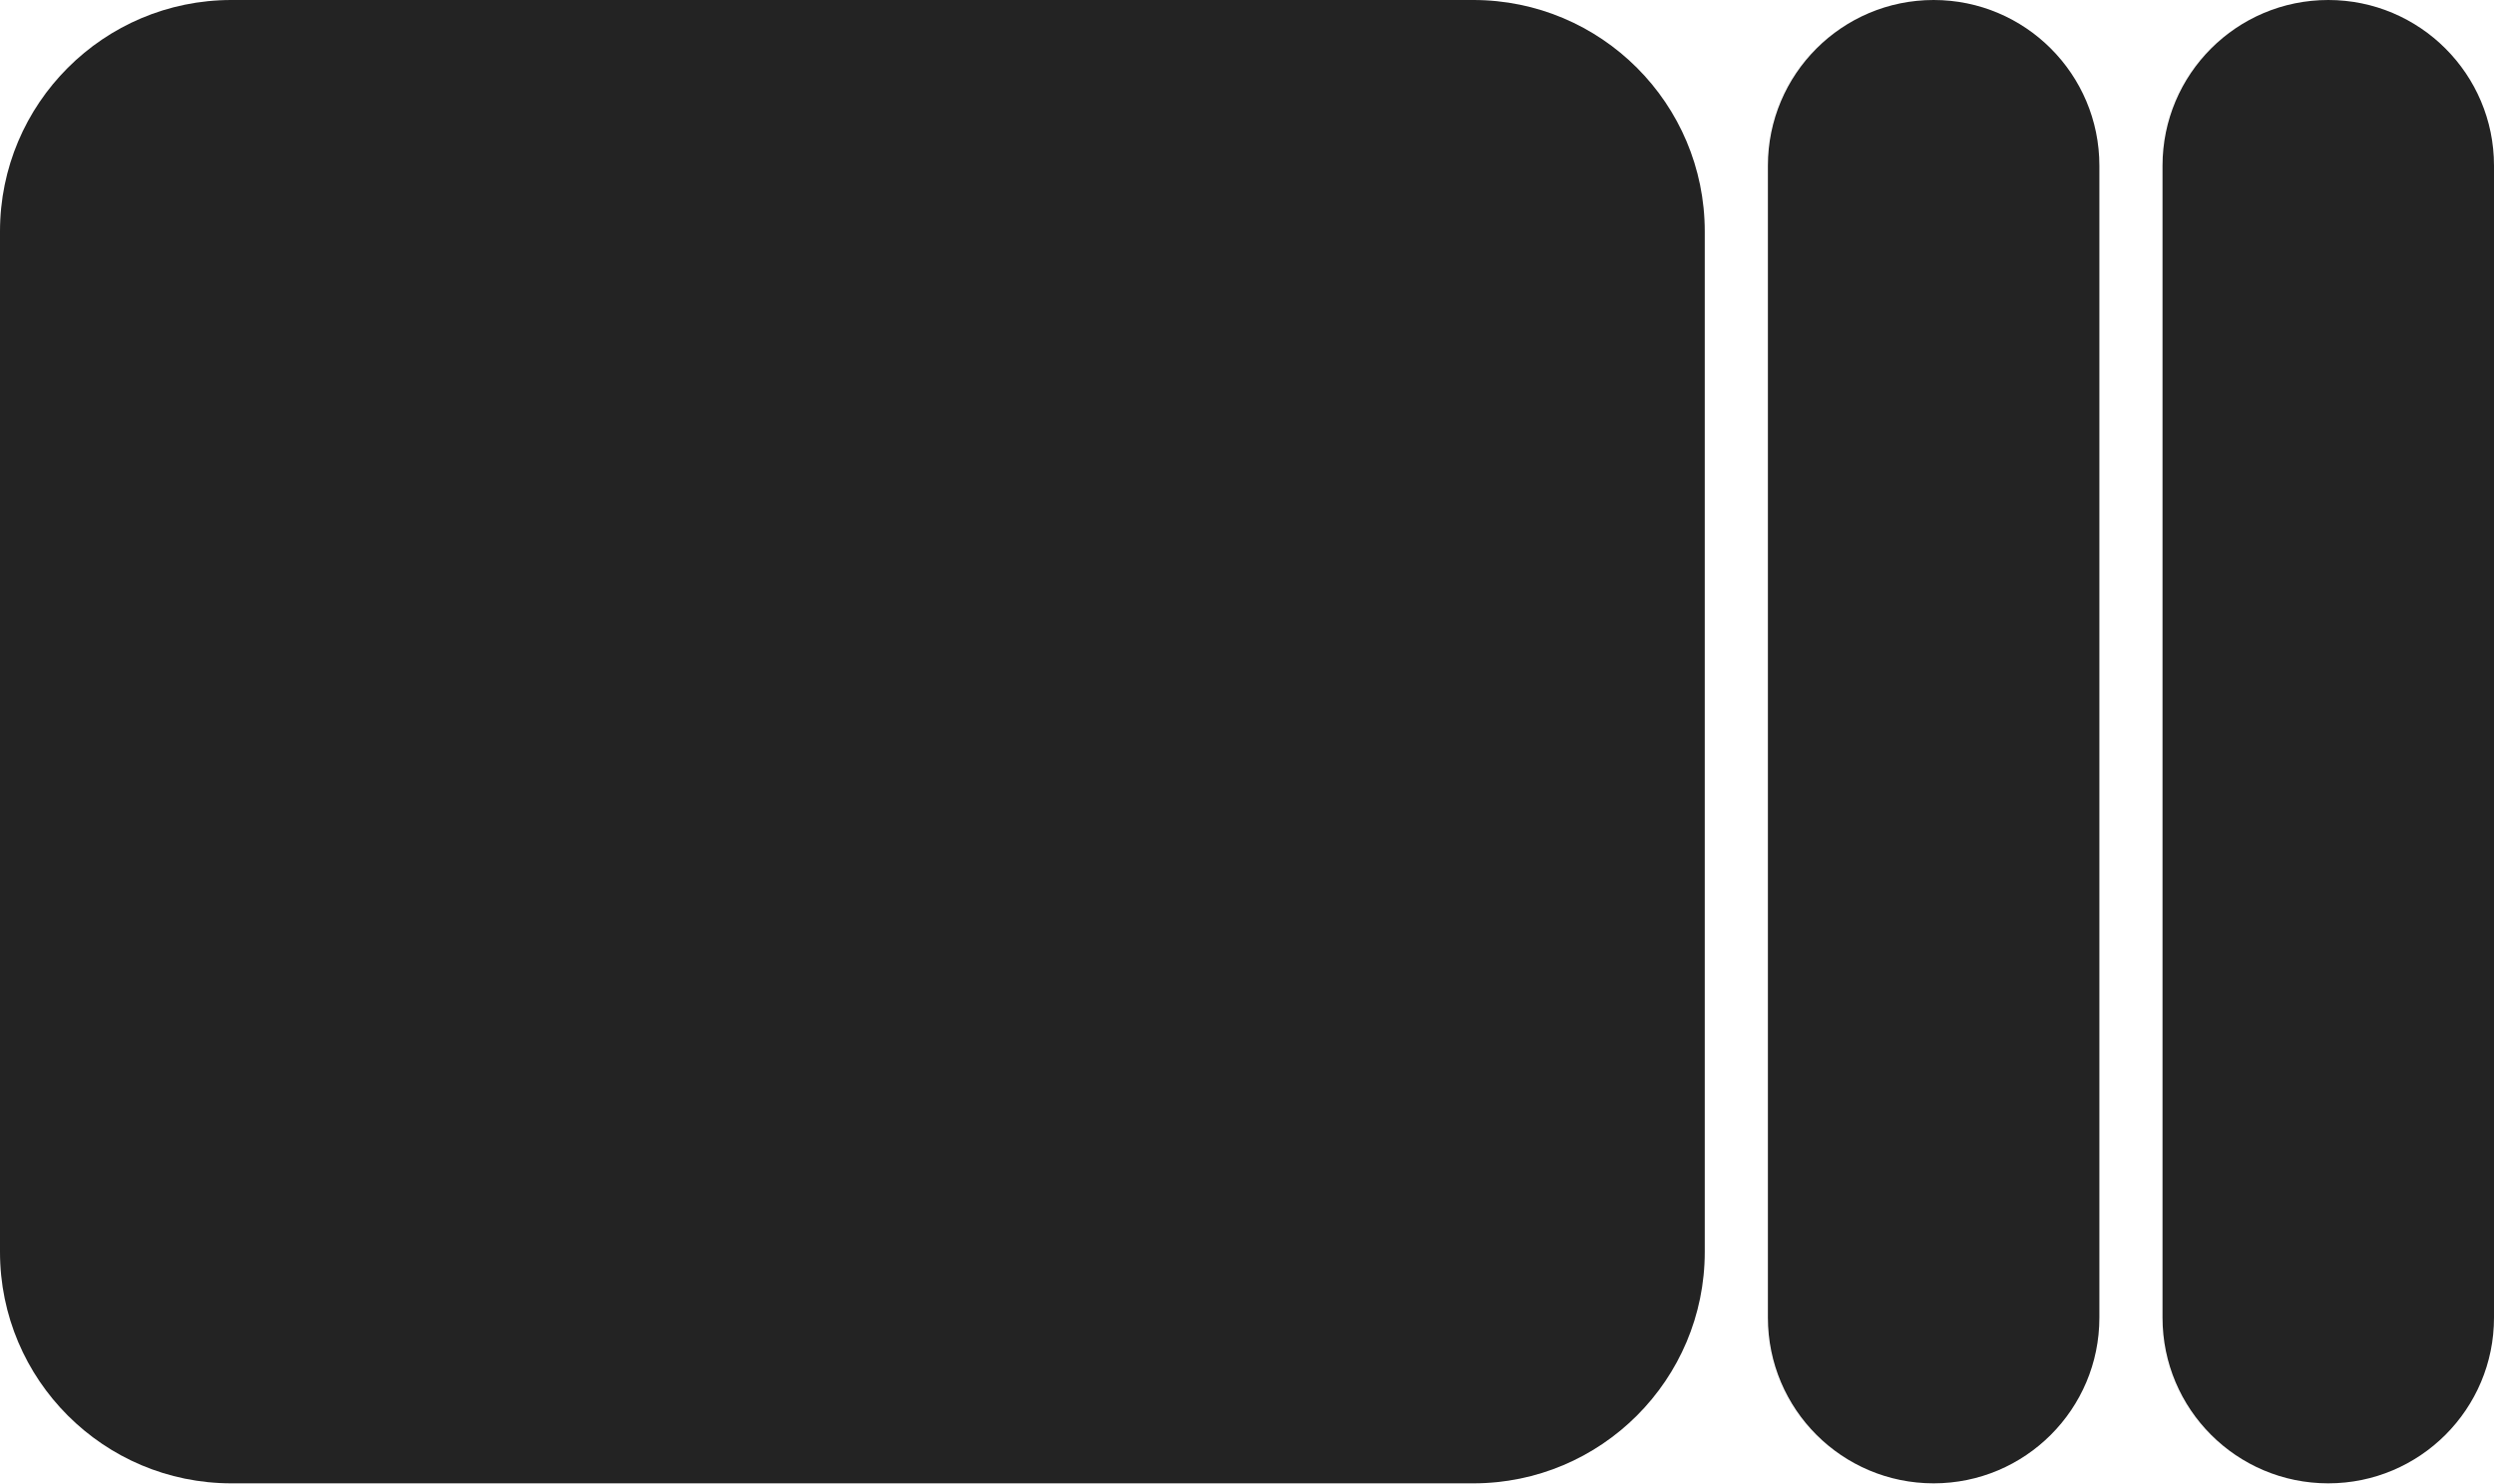
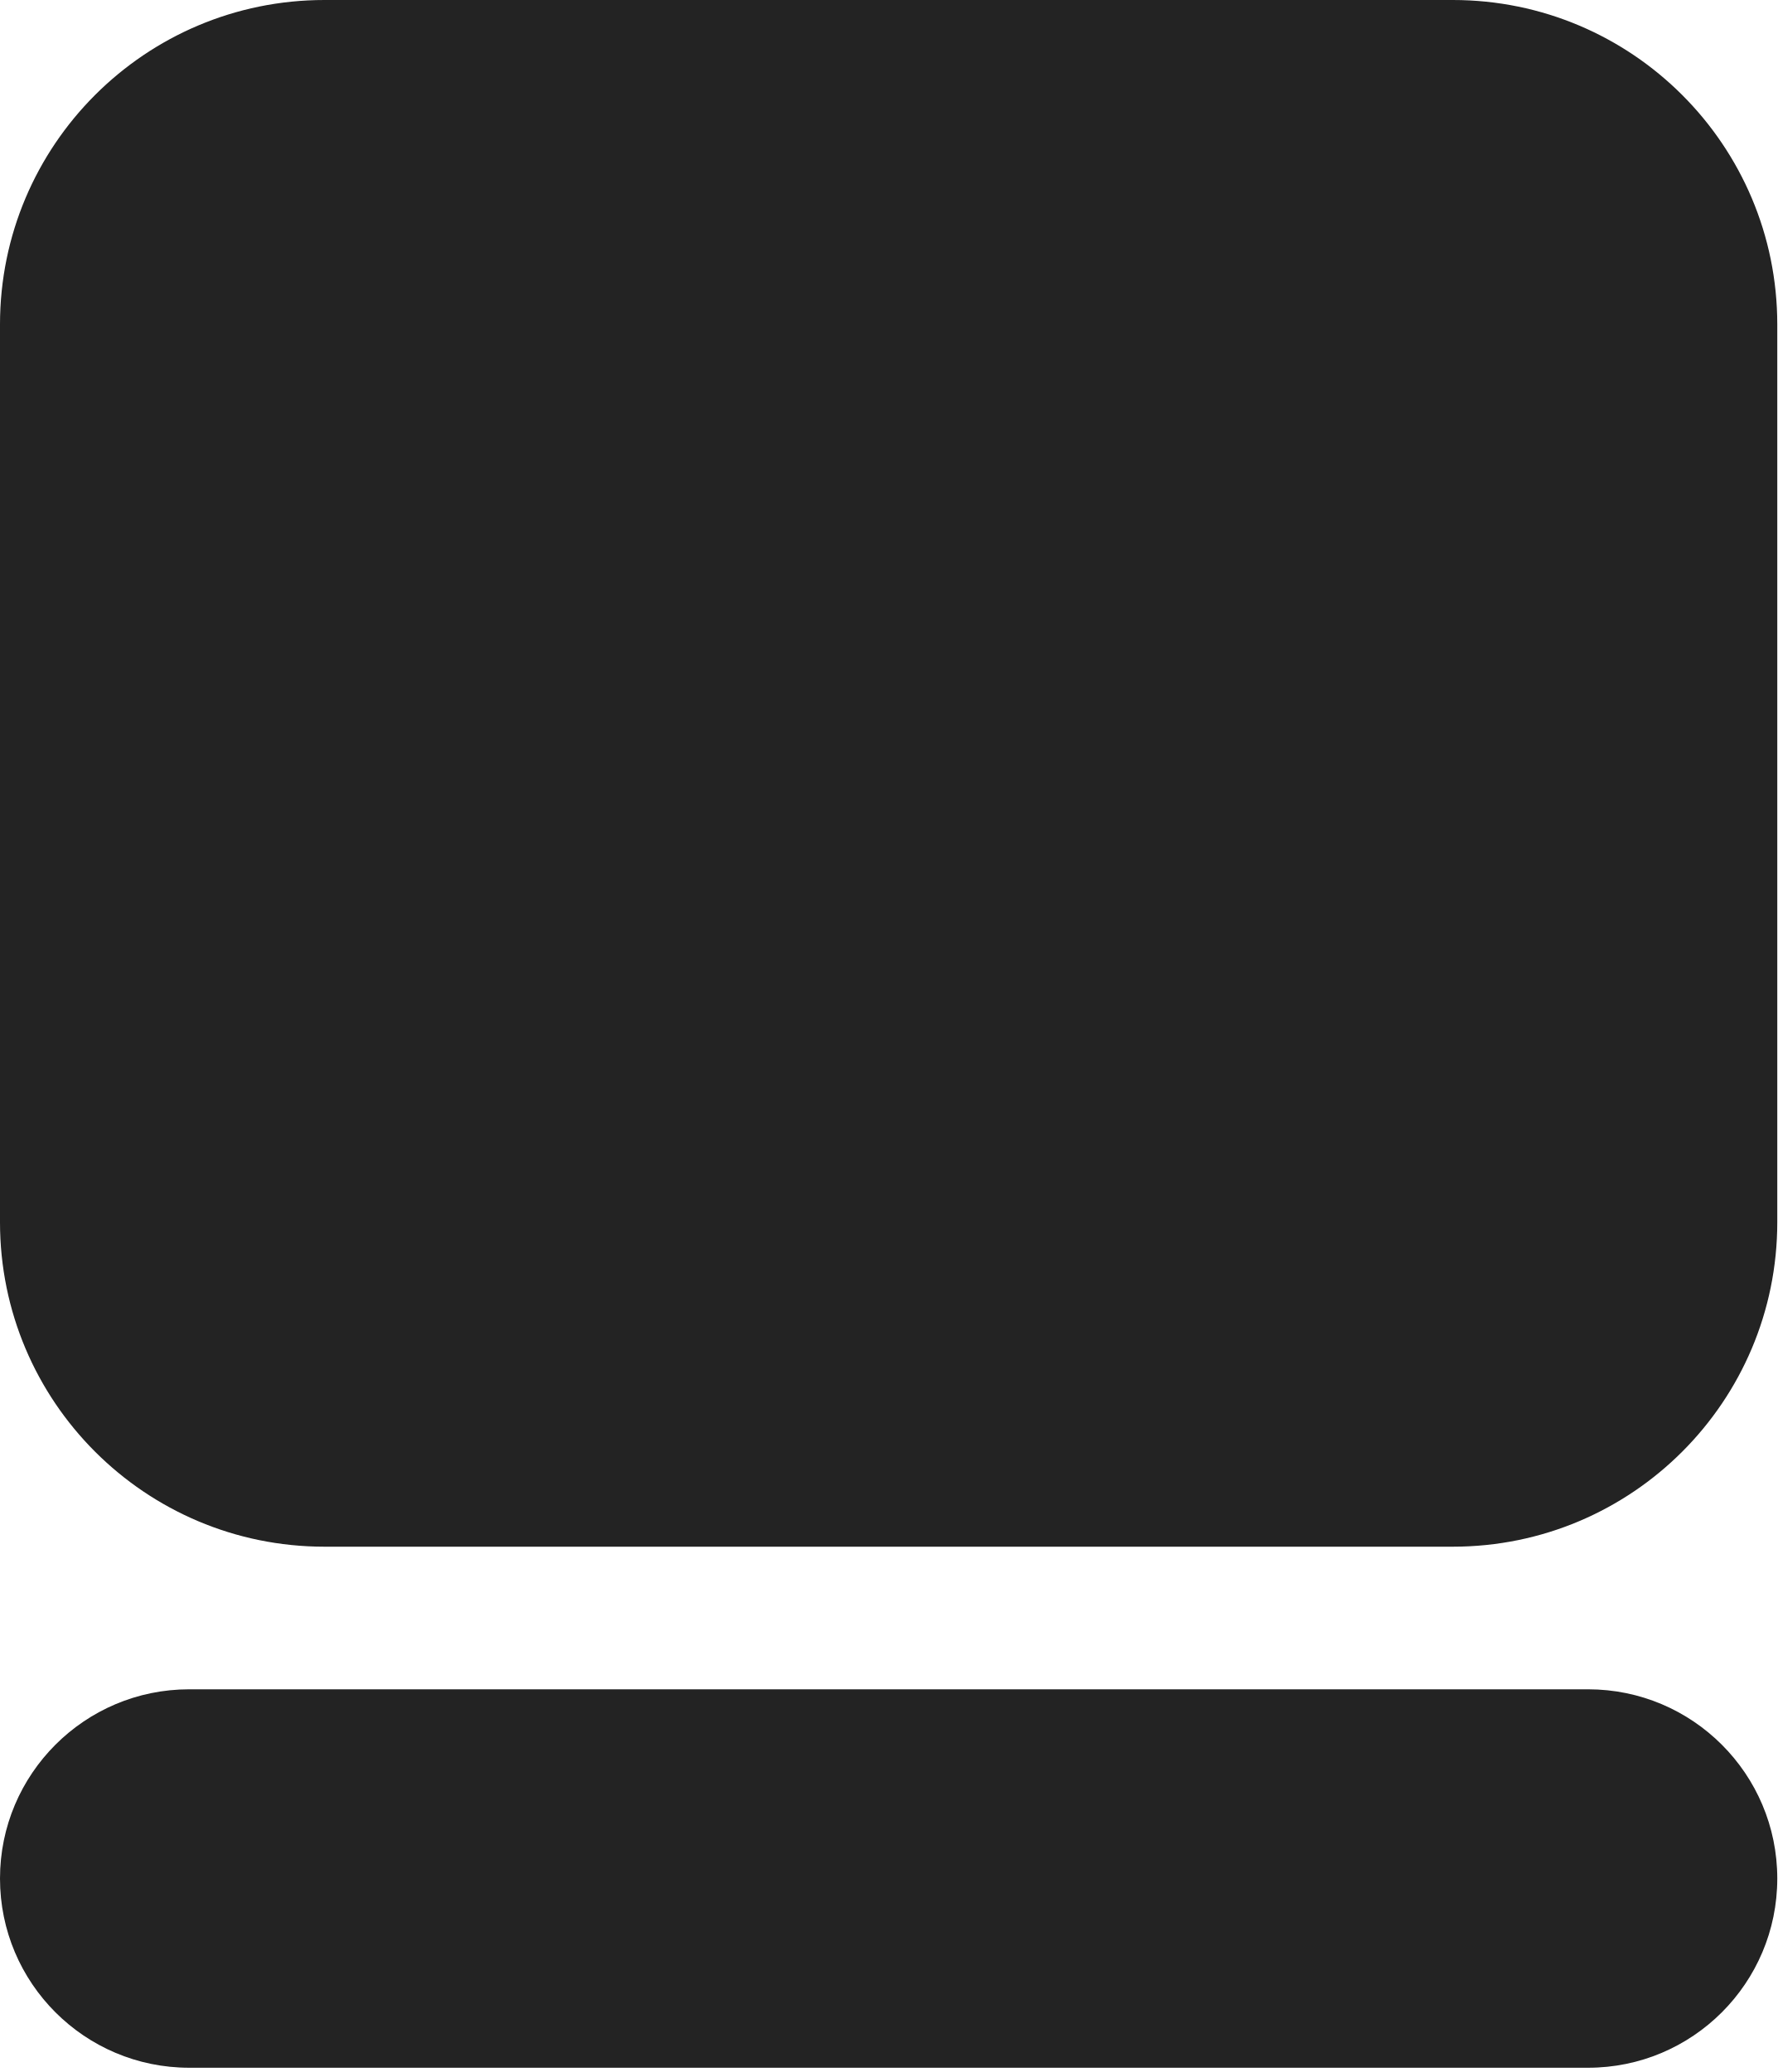
- <svg xmlns="http://www.w3.org/2000/svg" width="474" height="282" viewBox="0 0 474 282" fill="none">
-   <rect width="324" height="282" rx="44" fill="#232323" />
-   <rect x="336" width="63" height="282" rx="31.5" fill="#232323" />
-   <rect x="411" width="63" height="282" rx="31.5" fill="#232323" />
+ <svg xmlns="http://www.w3.org/2000/svg" width="241" height="281" viewBox="0 0 241 281" fill="none">
+   <rect width="241" height="209.759" rx="44" fill="#232323" />
+   <rect y="229.099" width="241" height="51.324" rx="25.662" fill="#232323" />
</svg>
